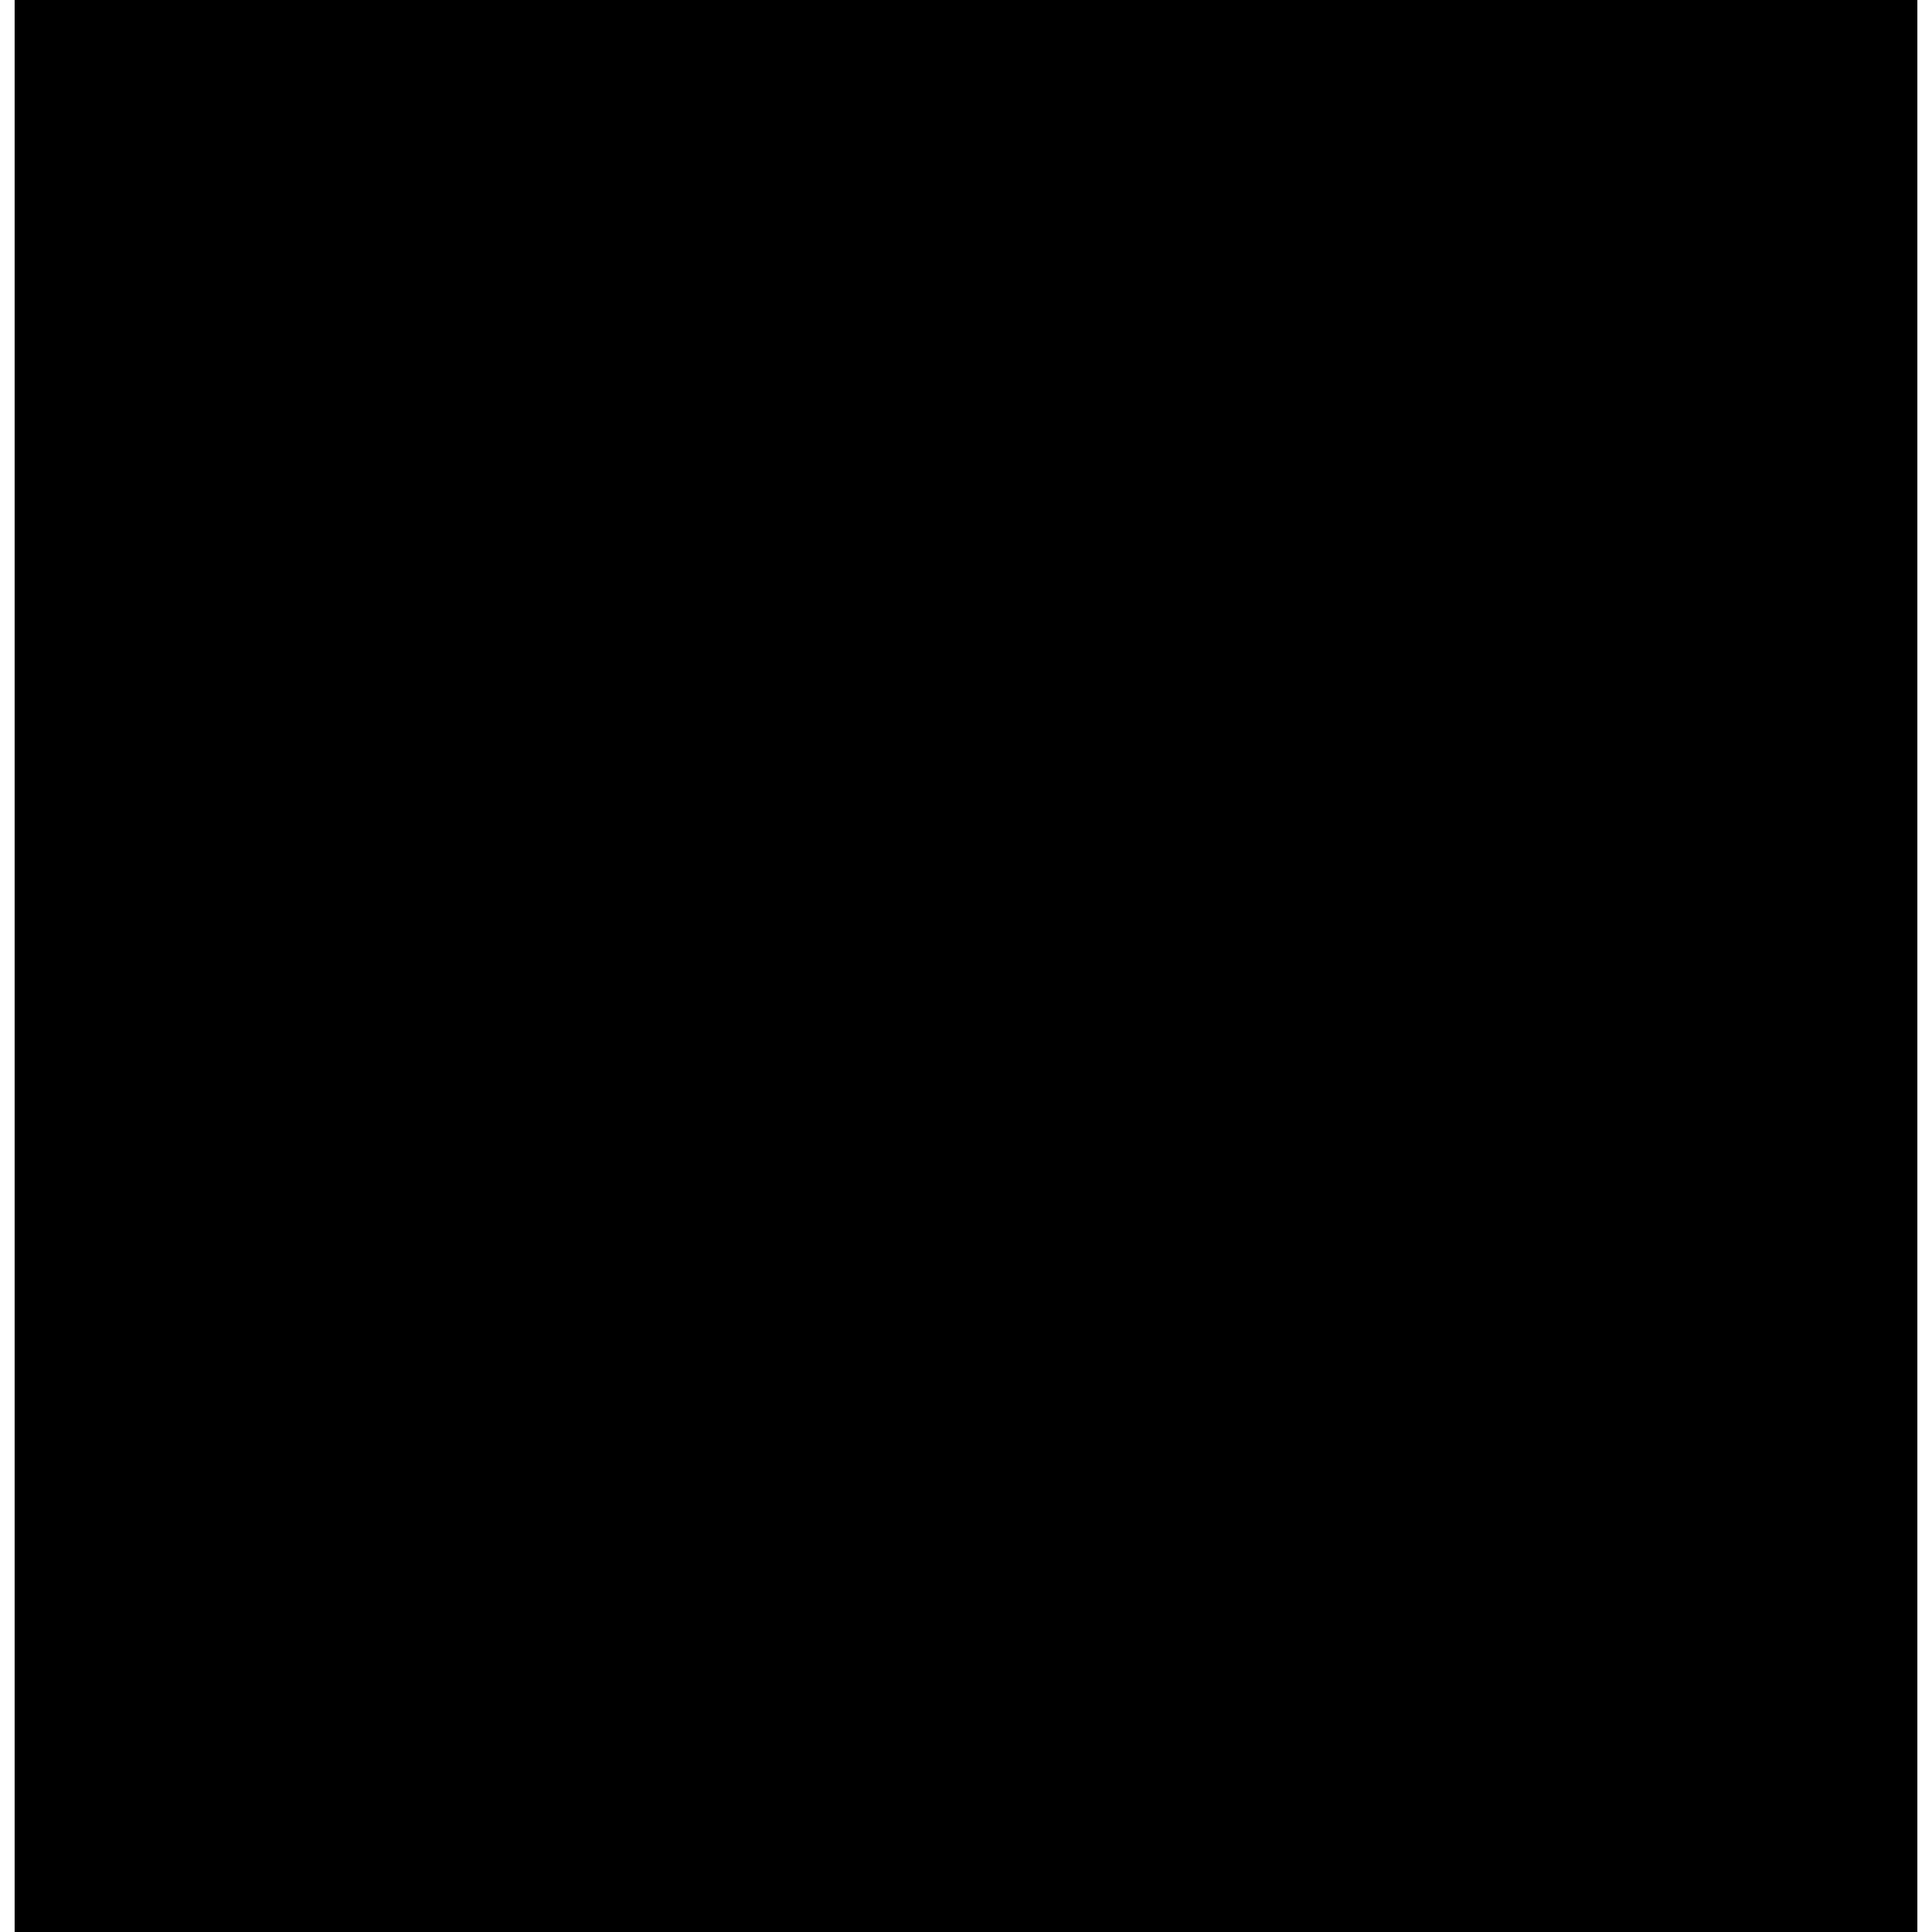
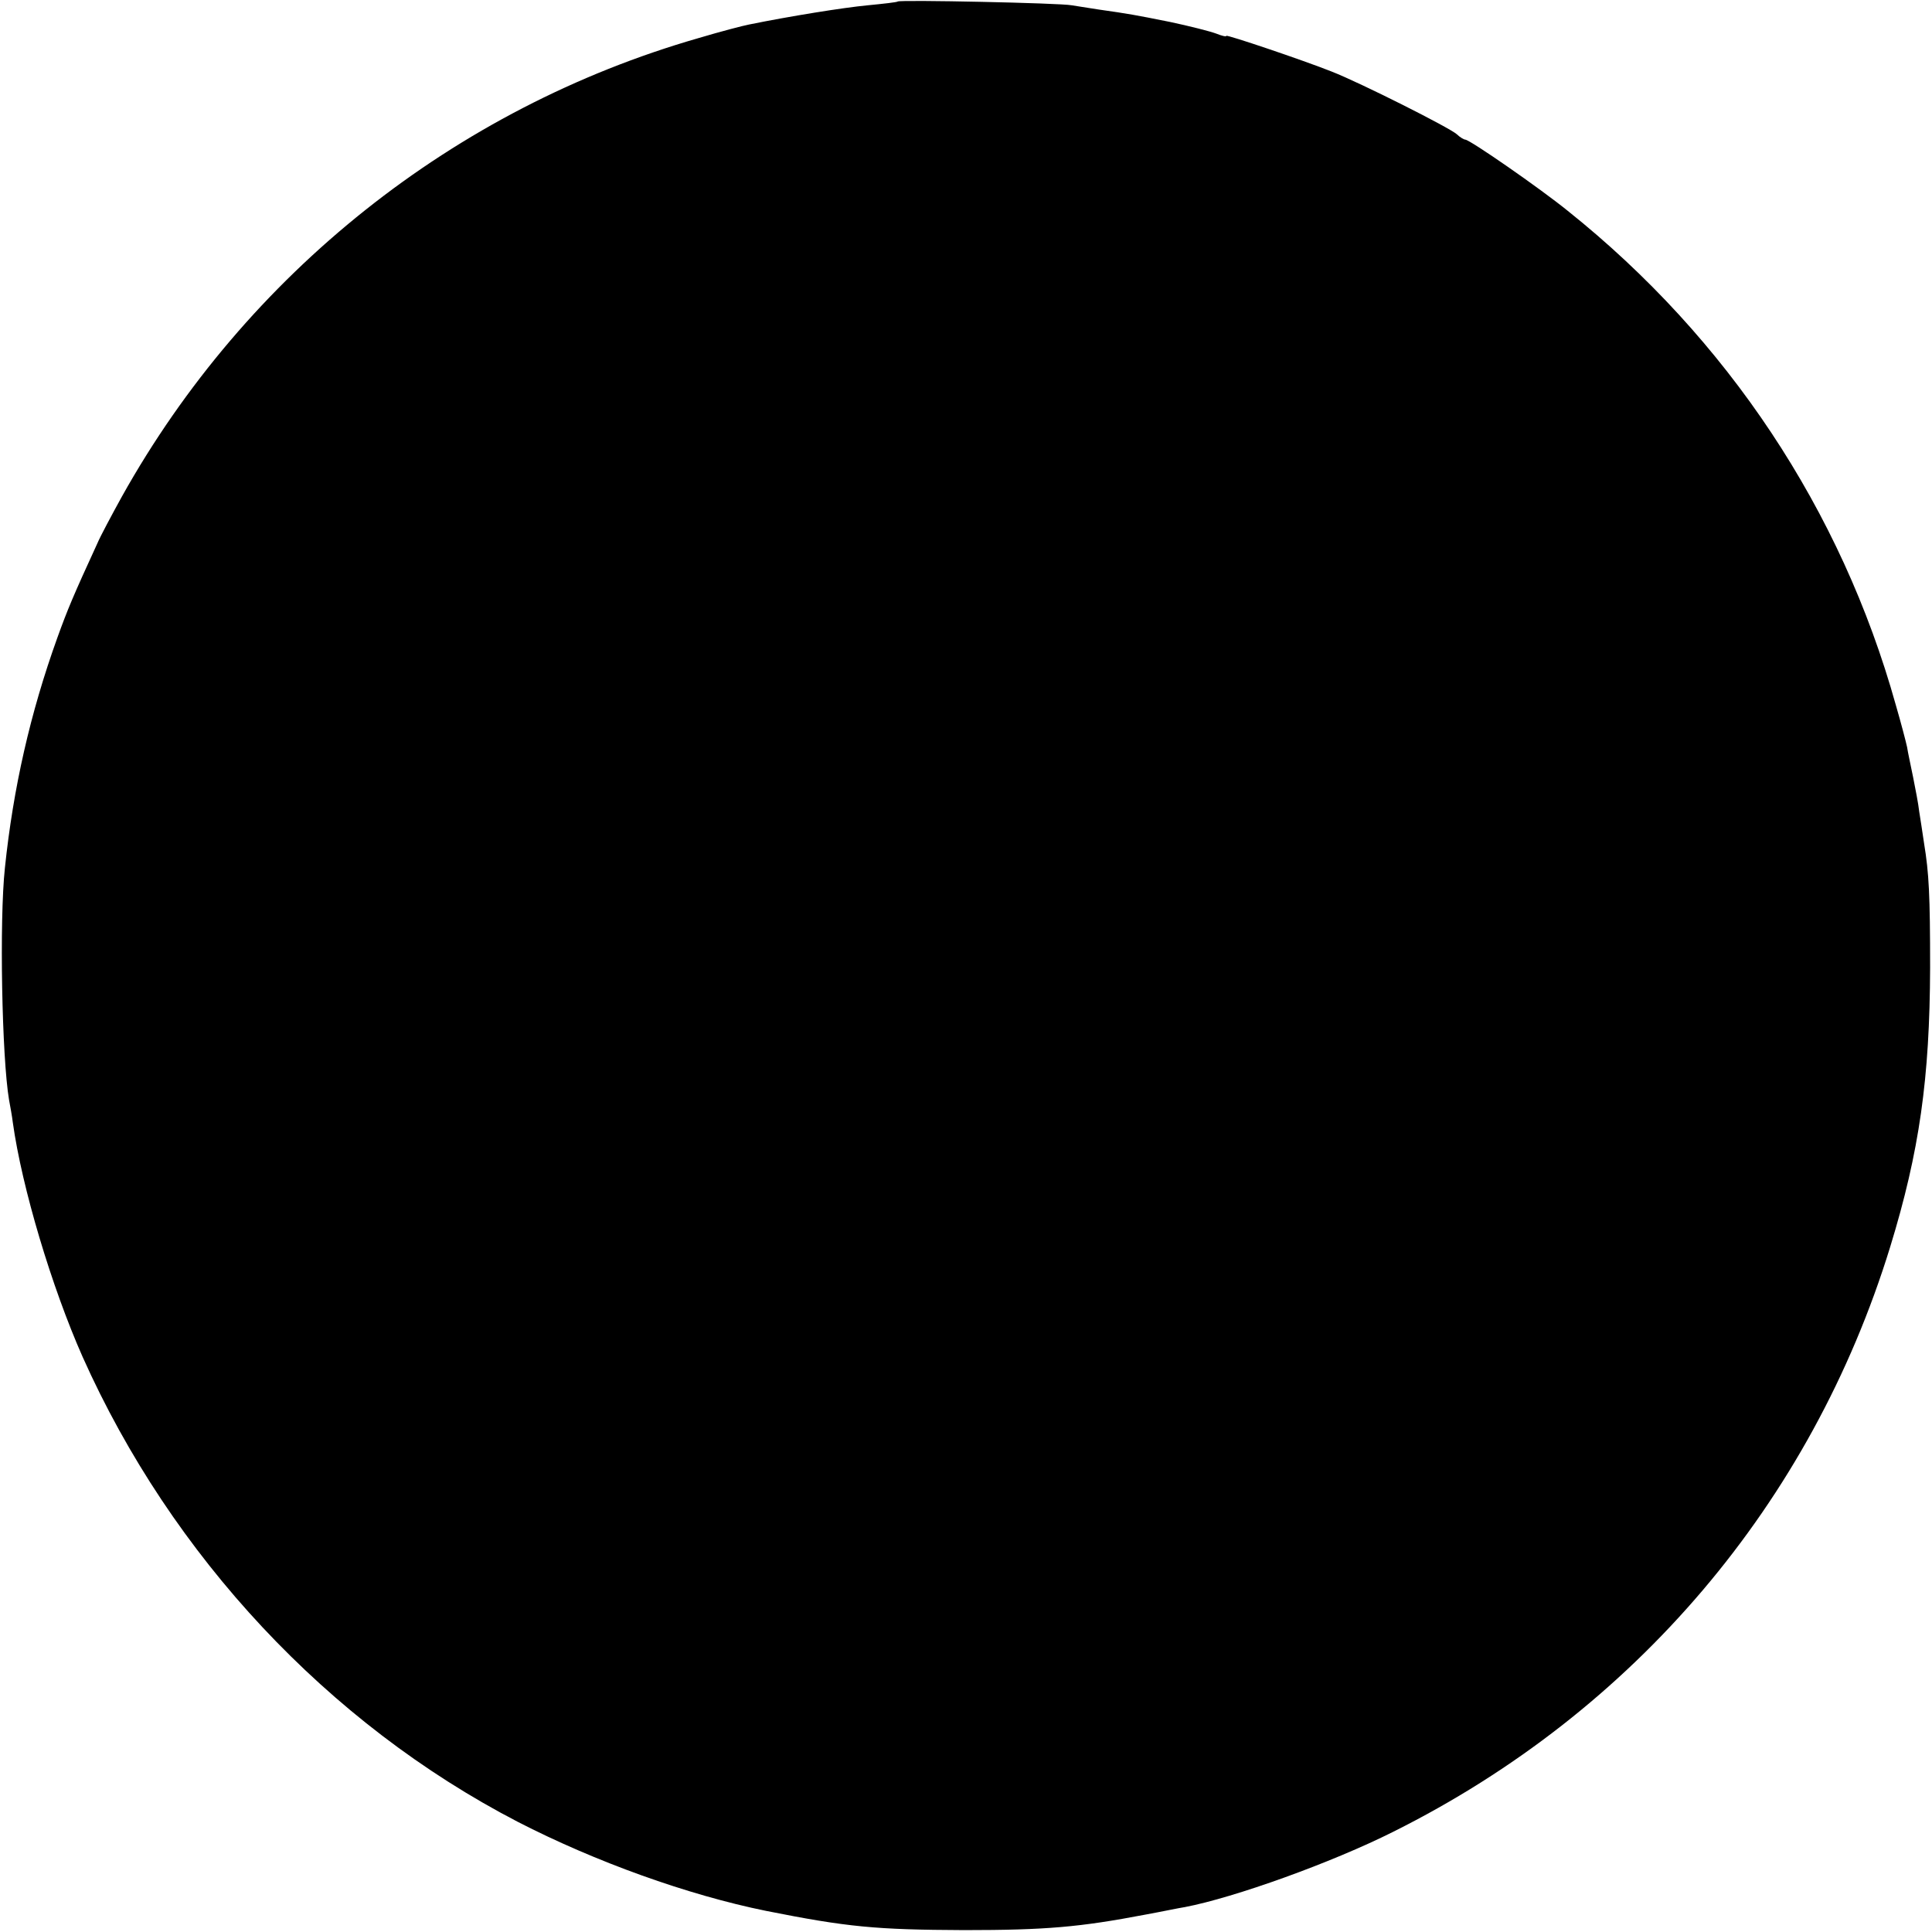
- <svg xmlns="http://www.w3.org/2000/svg" version="1.0" width="132pt" height="132pt" viewBox="0 0 132 132" preserveAspectRatio="xMidYMid meet">
-   <g transform="translate(0,132) scale(0.1,-0.1)" fill="#000000" stroke="none">
-     <path d="M10 660 l0 -660 650 0 650 0 0 660 0 660 -650 0 -650 0 0 -660z" />
+ <svg xmlns="http://www.w3.org/2000/svg" version="1.0" width="512pt" height="512pt" viewBox="0 0 512 512" preserveAspectRatio="xMidYMid meet">
+   <g transform="translate(0,512) scale(0.1,-0.1)" fill="#000000" stroke="none">
+     <path d="M2379 5116 c-2 -2 -38 -6 -79 -10 -64 -6 -207 -29 -315 -51 -16 -3 -77 -19 -134 -36 -647 -186 -1198 -624 -1528 -1215 -27 -49 -57 -105 -65 -124 -63 -137 -79 -175 -106 -250 -72 -200 -117 -399 -139 -610 -15 -139 -8 -503 11 -615 3 -16 8 -43 10 -60 24 -172 103 -436 185 -621 236 -528 650 -971 1153 -1232 206 -106 451 -194 658 -236 216 -43 291 -50 525 -51 217 0 307 8 480 41 44 8 91 18 105 20 131 25 390 118 553 200 639 319 1107 870 1316 1549 78 254 105 448 106 740 0 193 -3 251 -16 330 -4 28 -10 66 -13 85 -2 19 -10 60 -16 90 -6 30 -14 66 -16 80 -3 14 -16 64 -30 112 -144 516 -446 971 -869 1309 -74 60 -260 189 -272 189 -3 0 -14 6 -22 14 -20 18 -257 137 -331 166 -78 31 -280 99 -280 95 0 -3 -12 0 -27 6 -16 6 -71 20 -123 31 -95 19 -106 21 -190 33 -25 4 -56 9 -70 11 -29 6 -456 15 -461 10z" />
  </g>
</svg>
